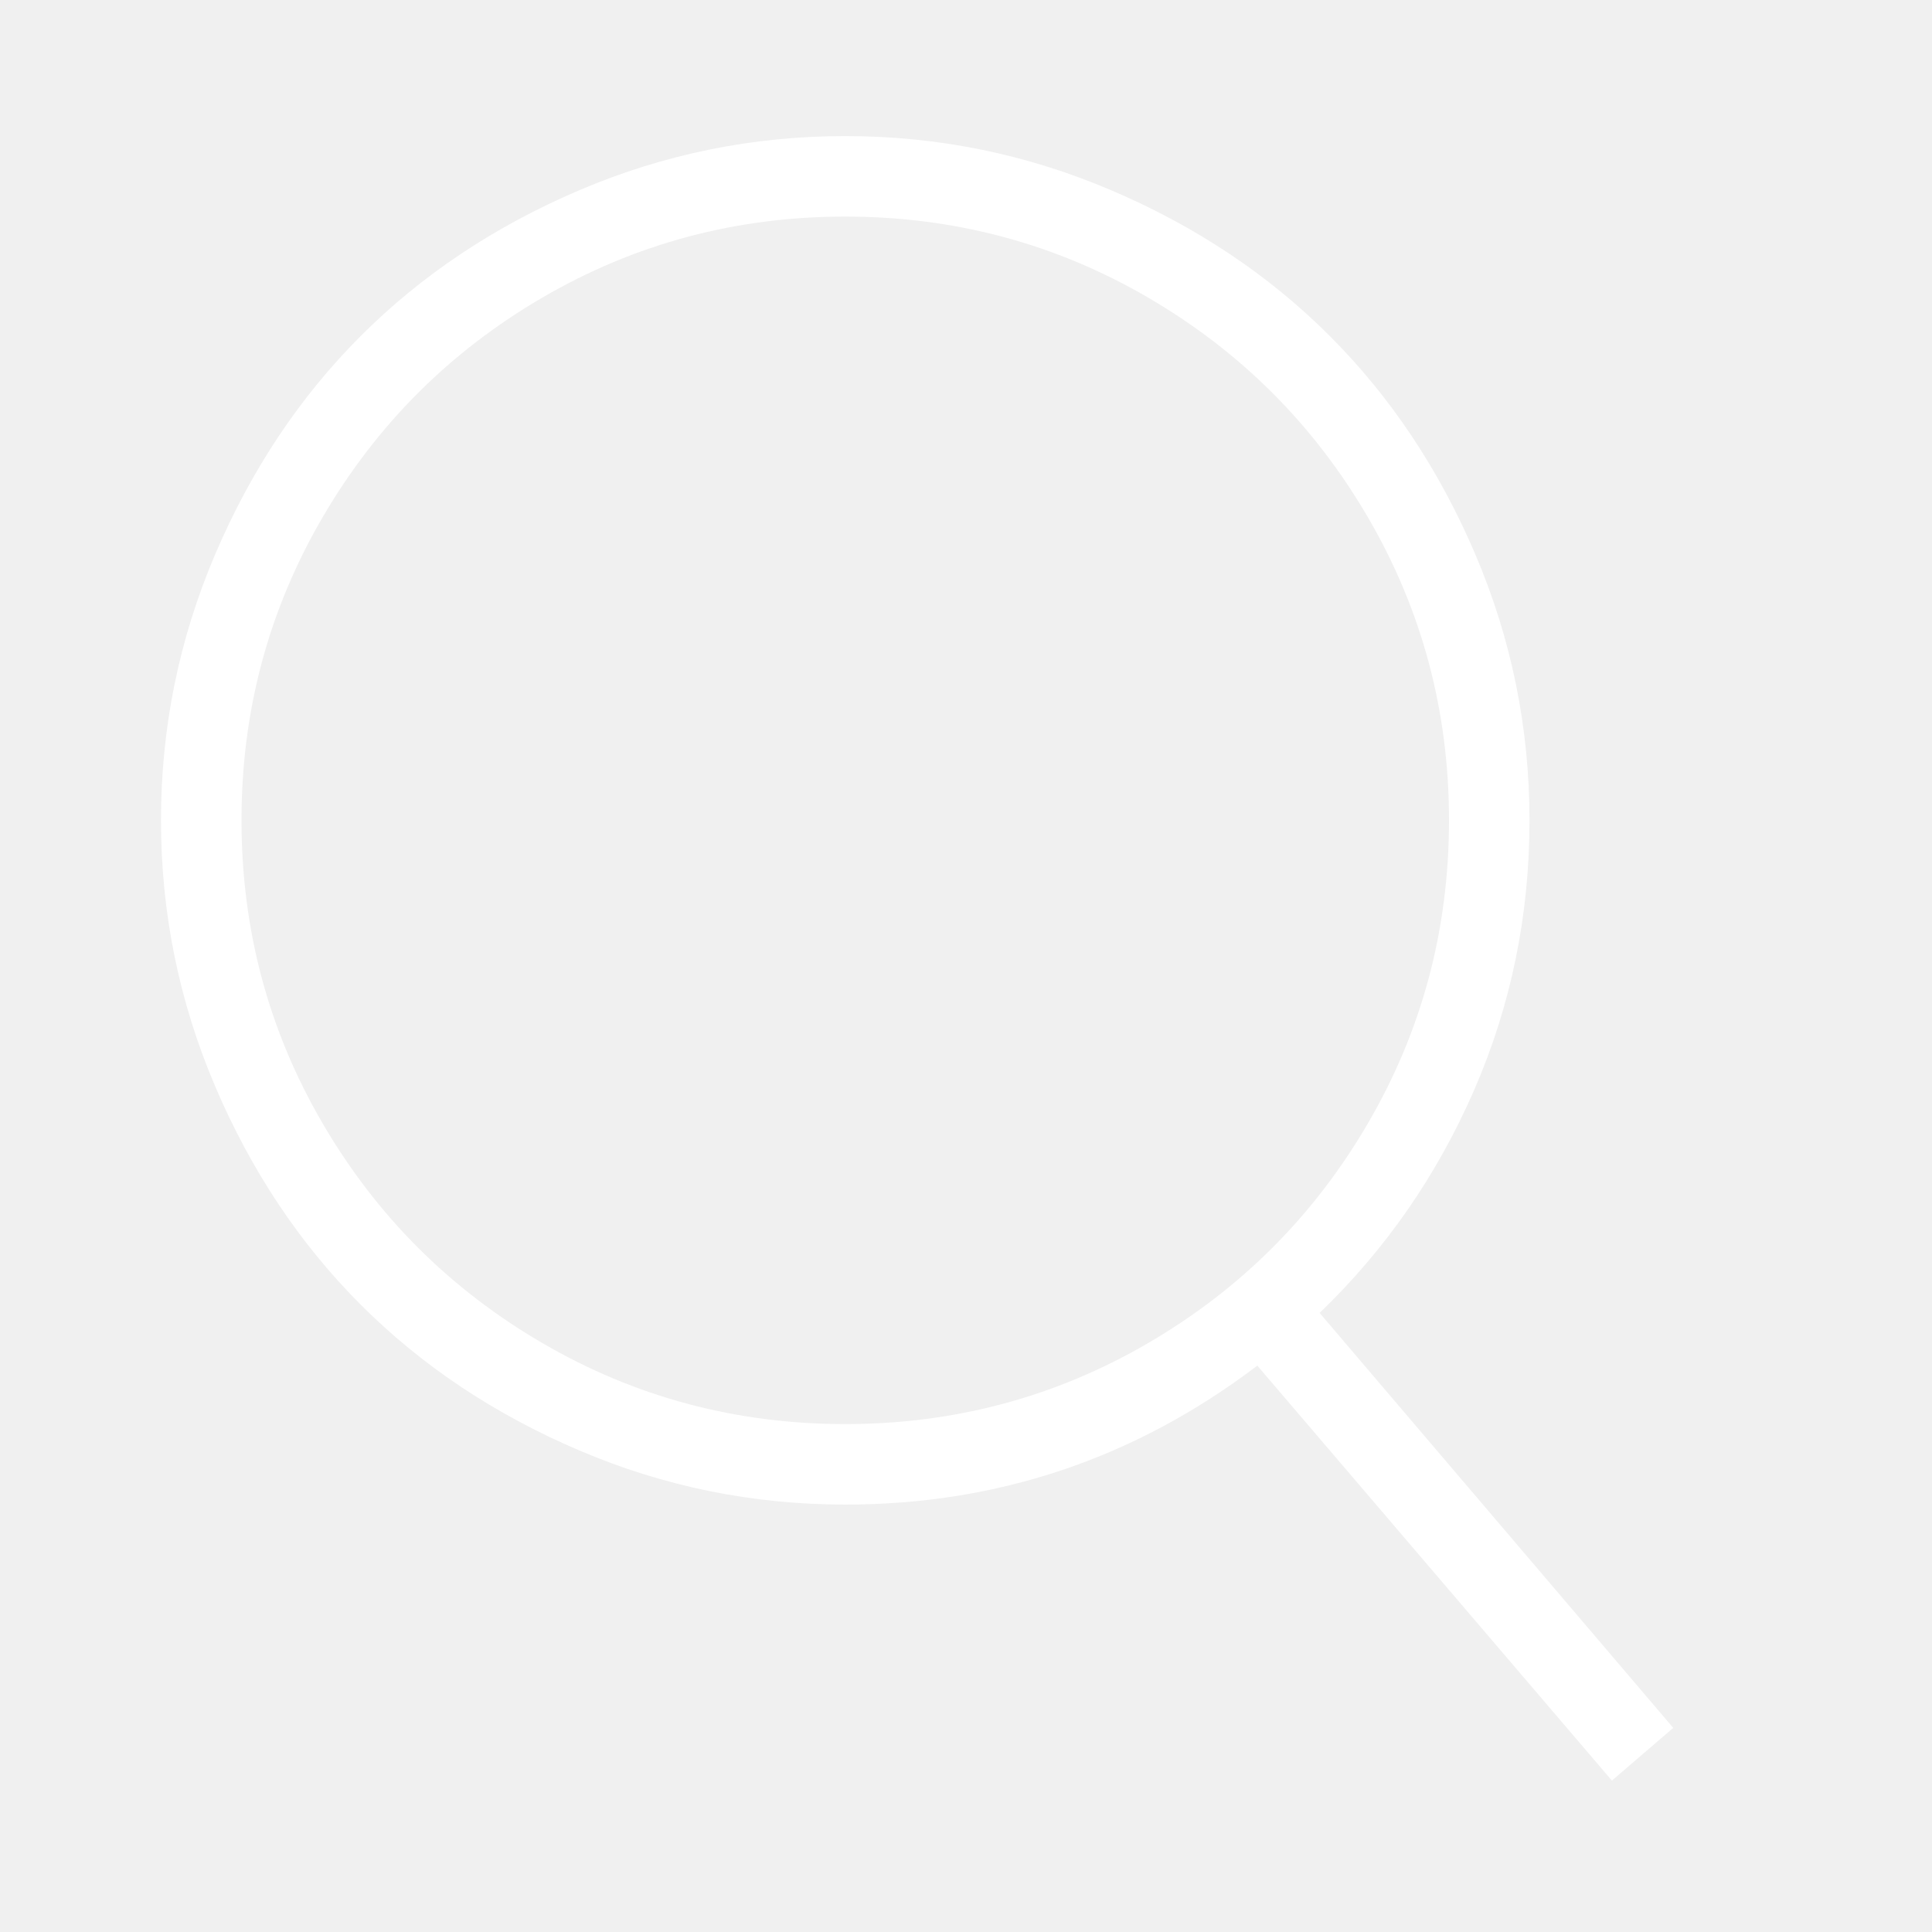
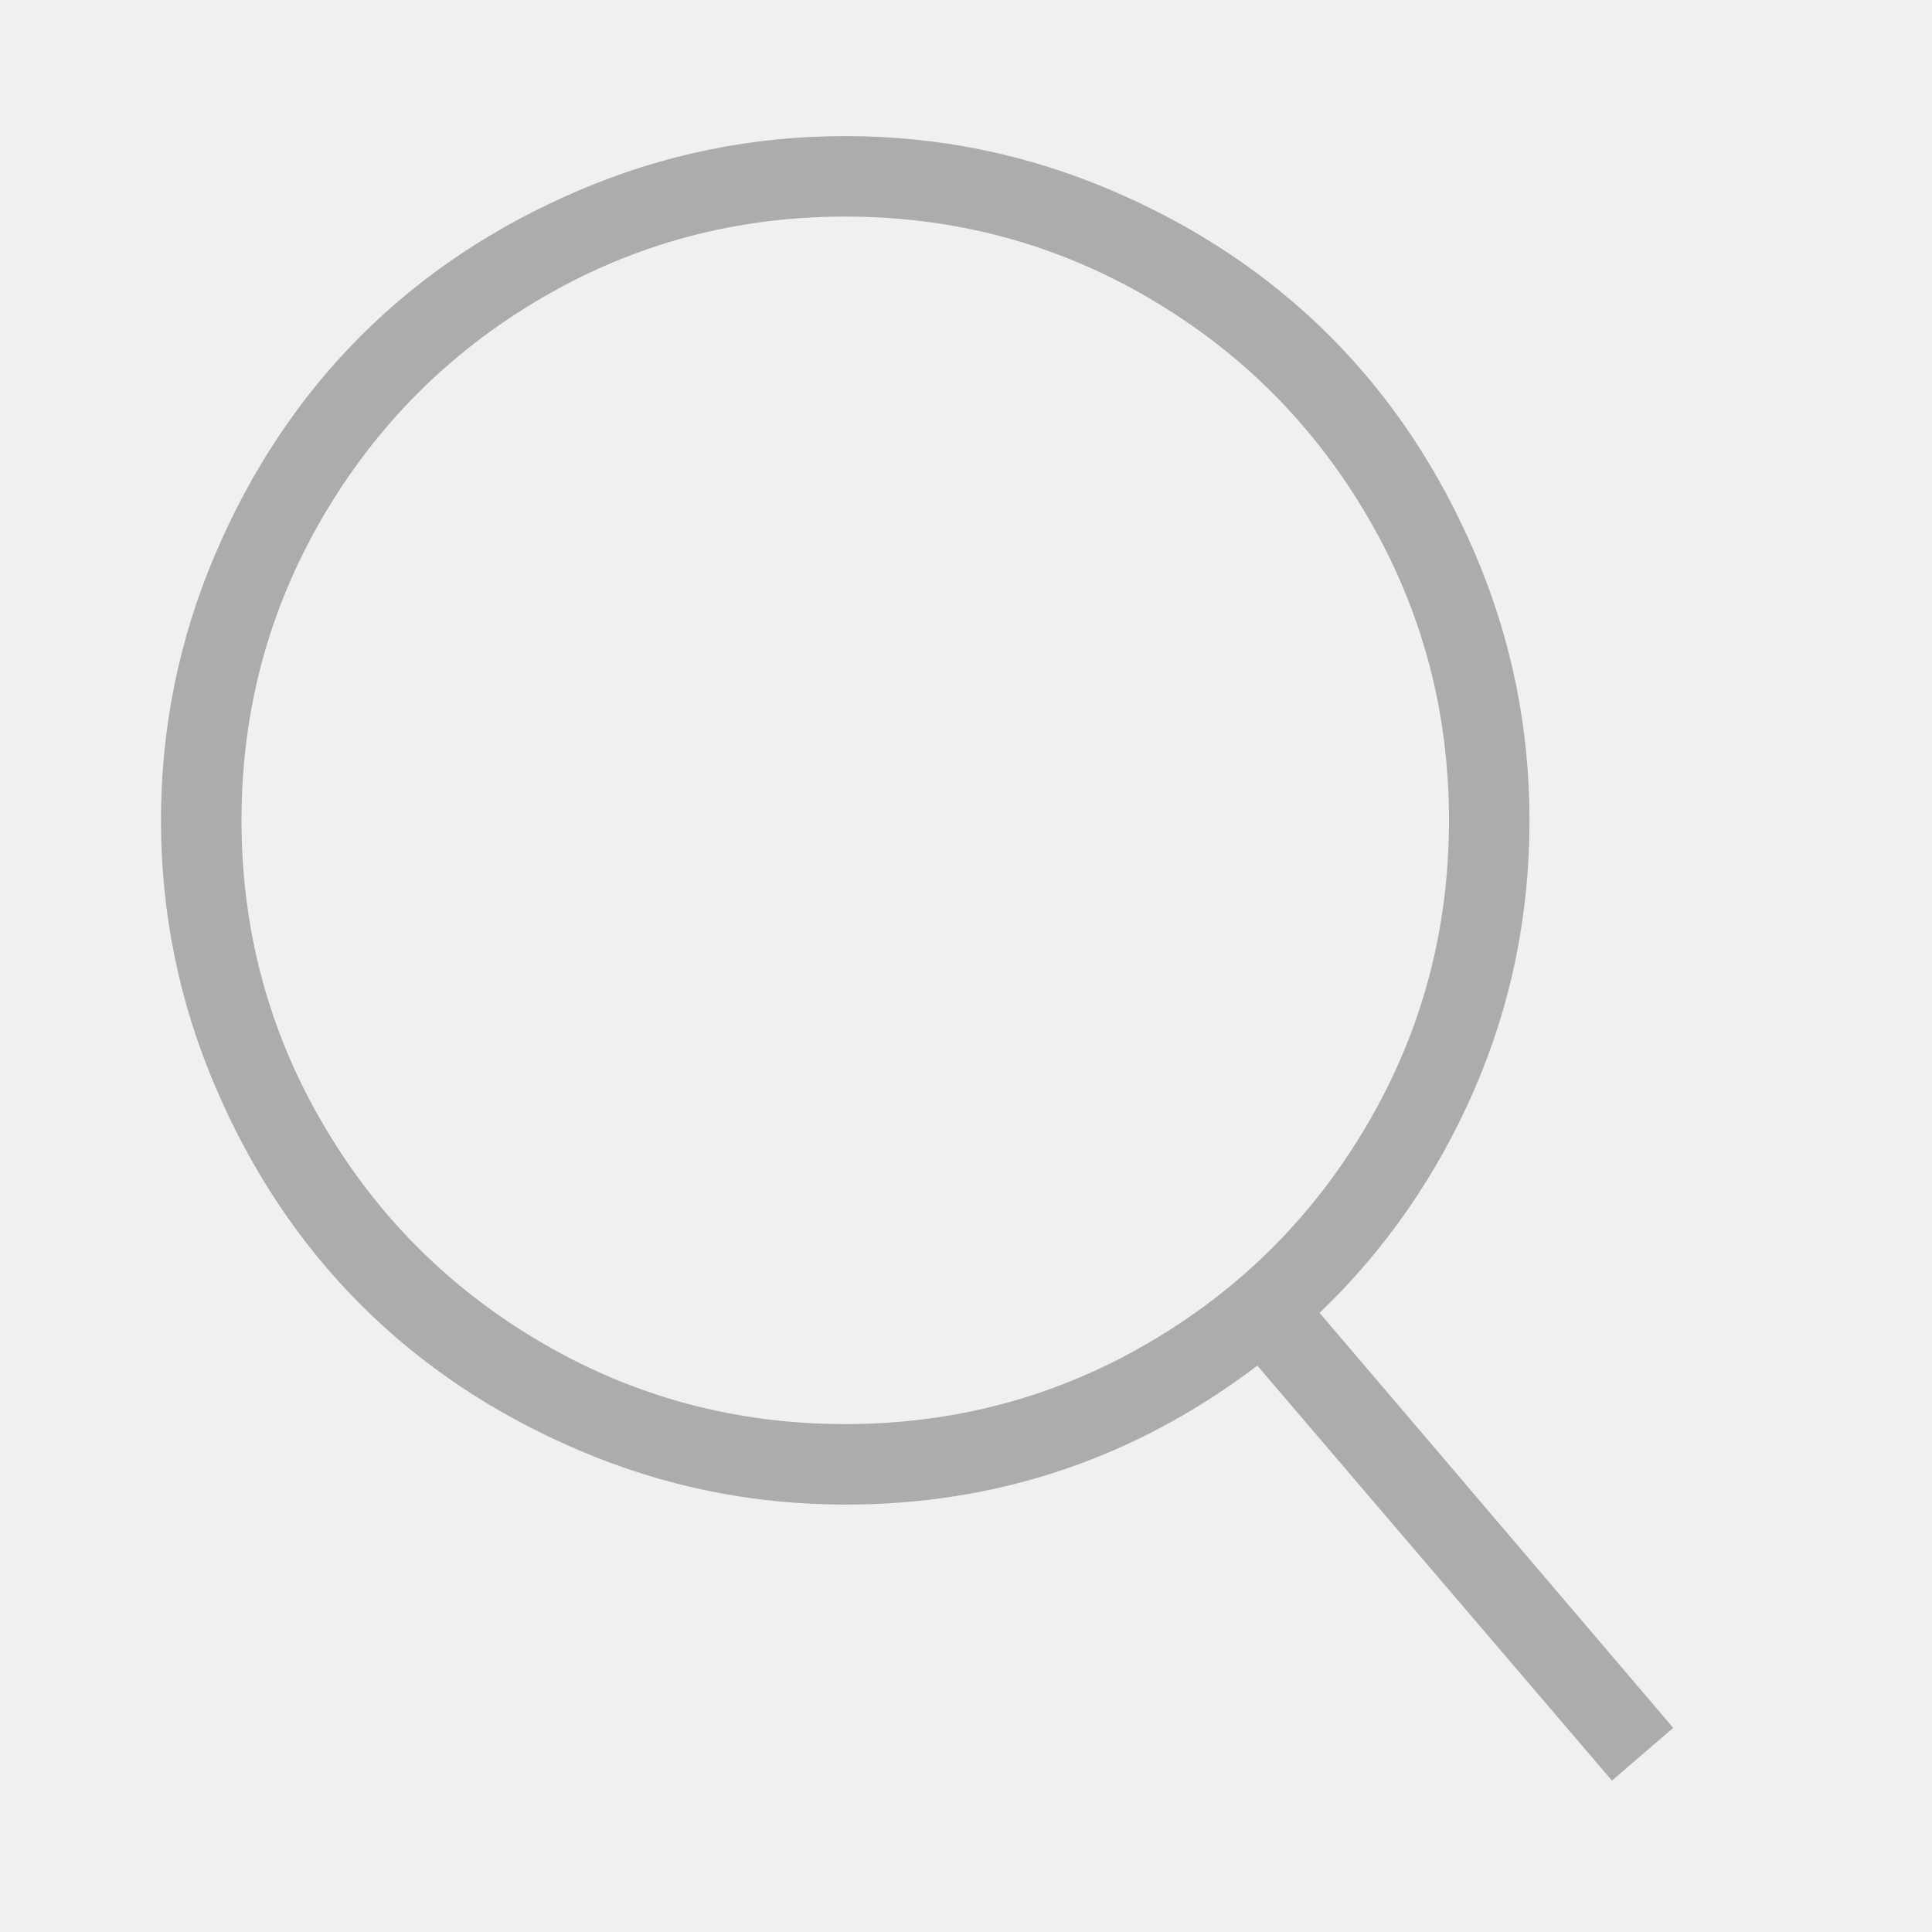
<svg xmlns="http://www.w3.org/2000/svg" viewBox="0 0 512 512">
-   <path d="M349.714 347.937l93.714 109.969-16.254 13.969-93.969-109.969q-48.508 36.825-109.207 36.825-36.826 0-70.476-14.349t-57.905-38.603-38.603-57.905-14.349-70.476 14.349-70.476 38.603-57.905 57.905-38.603 70.476-14.349 70.476 14.349 57.905 38.603 38.603 57.905 14.349 70.476q0 37.841-14.73 71.619t-40.889 58.921zM224 377.397q43.428 0 80.254-21.461t58.286-58.286 21.461-80.254-21.461-80.254-58.286-58.285-80.254-21.46-80.254 21.46-58.285 58.285-21.46 80.254 21.46 80.254 58.285 58.286 80.254 21.461z" fill="#ffffff" fill-rule="evenodd" />
+   <path d="M349.714 347.937l93.714 109.969-16.254 13.969-93.969-109.969q-48.508 36.825-109.207 36.825-36.826 0-70.476-14.349t-57.905-38.603-38.603-57.905-14.349-70.476 14.349-70.476 38.603-57.905 57.905-38.603 70.476-14.349 70.476 14.349 57.905 38.603 38.603 57.905 14.349 70.476q0 37.841-14.73 71.619t-40.889 58.921zM224 377.397q43.428 0 80.254-21.461t58.286-58.286 21.461-80.254-21.461-80.254-58.286-58.285-80.254-21.46-80.254 21.46-58.285 58.285-21.46 80.254 21.46 80.254 58.285 58.286 80.254 21.461z" fill="#ACACAC" fill-rule="evenodd" />
</svg>
